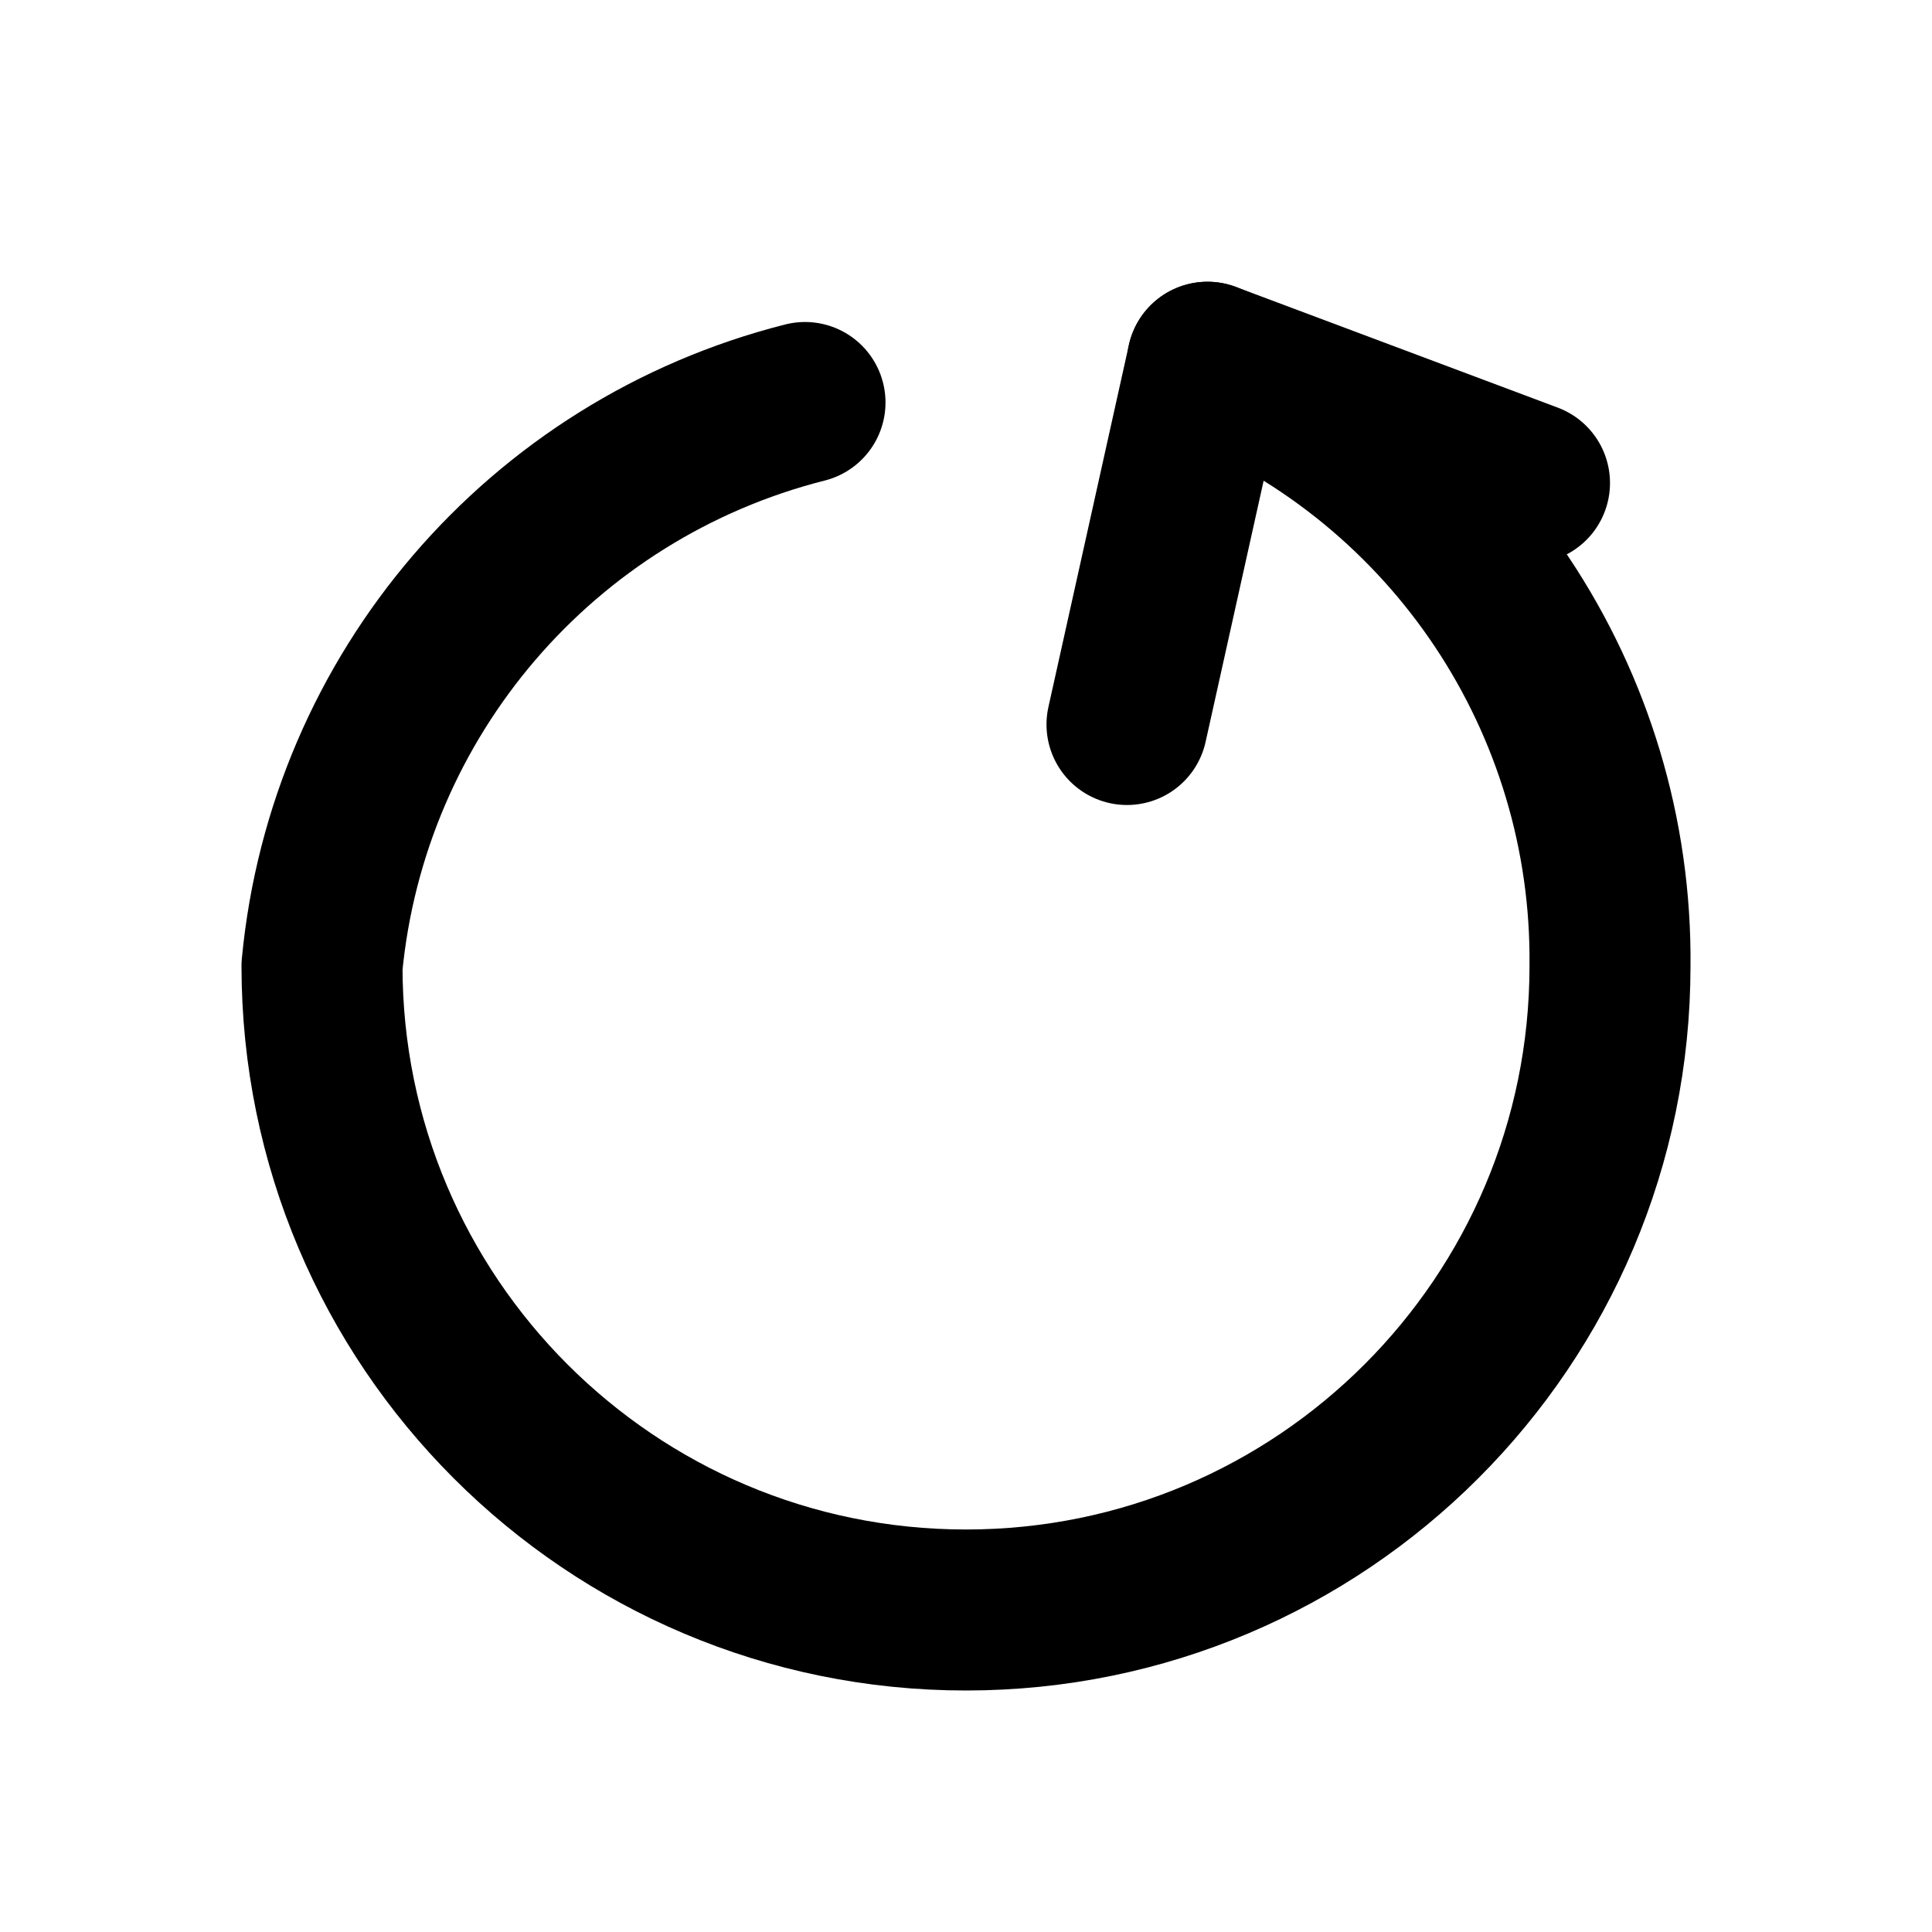
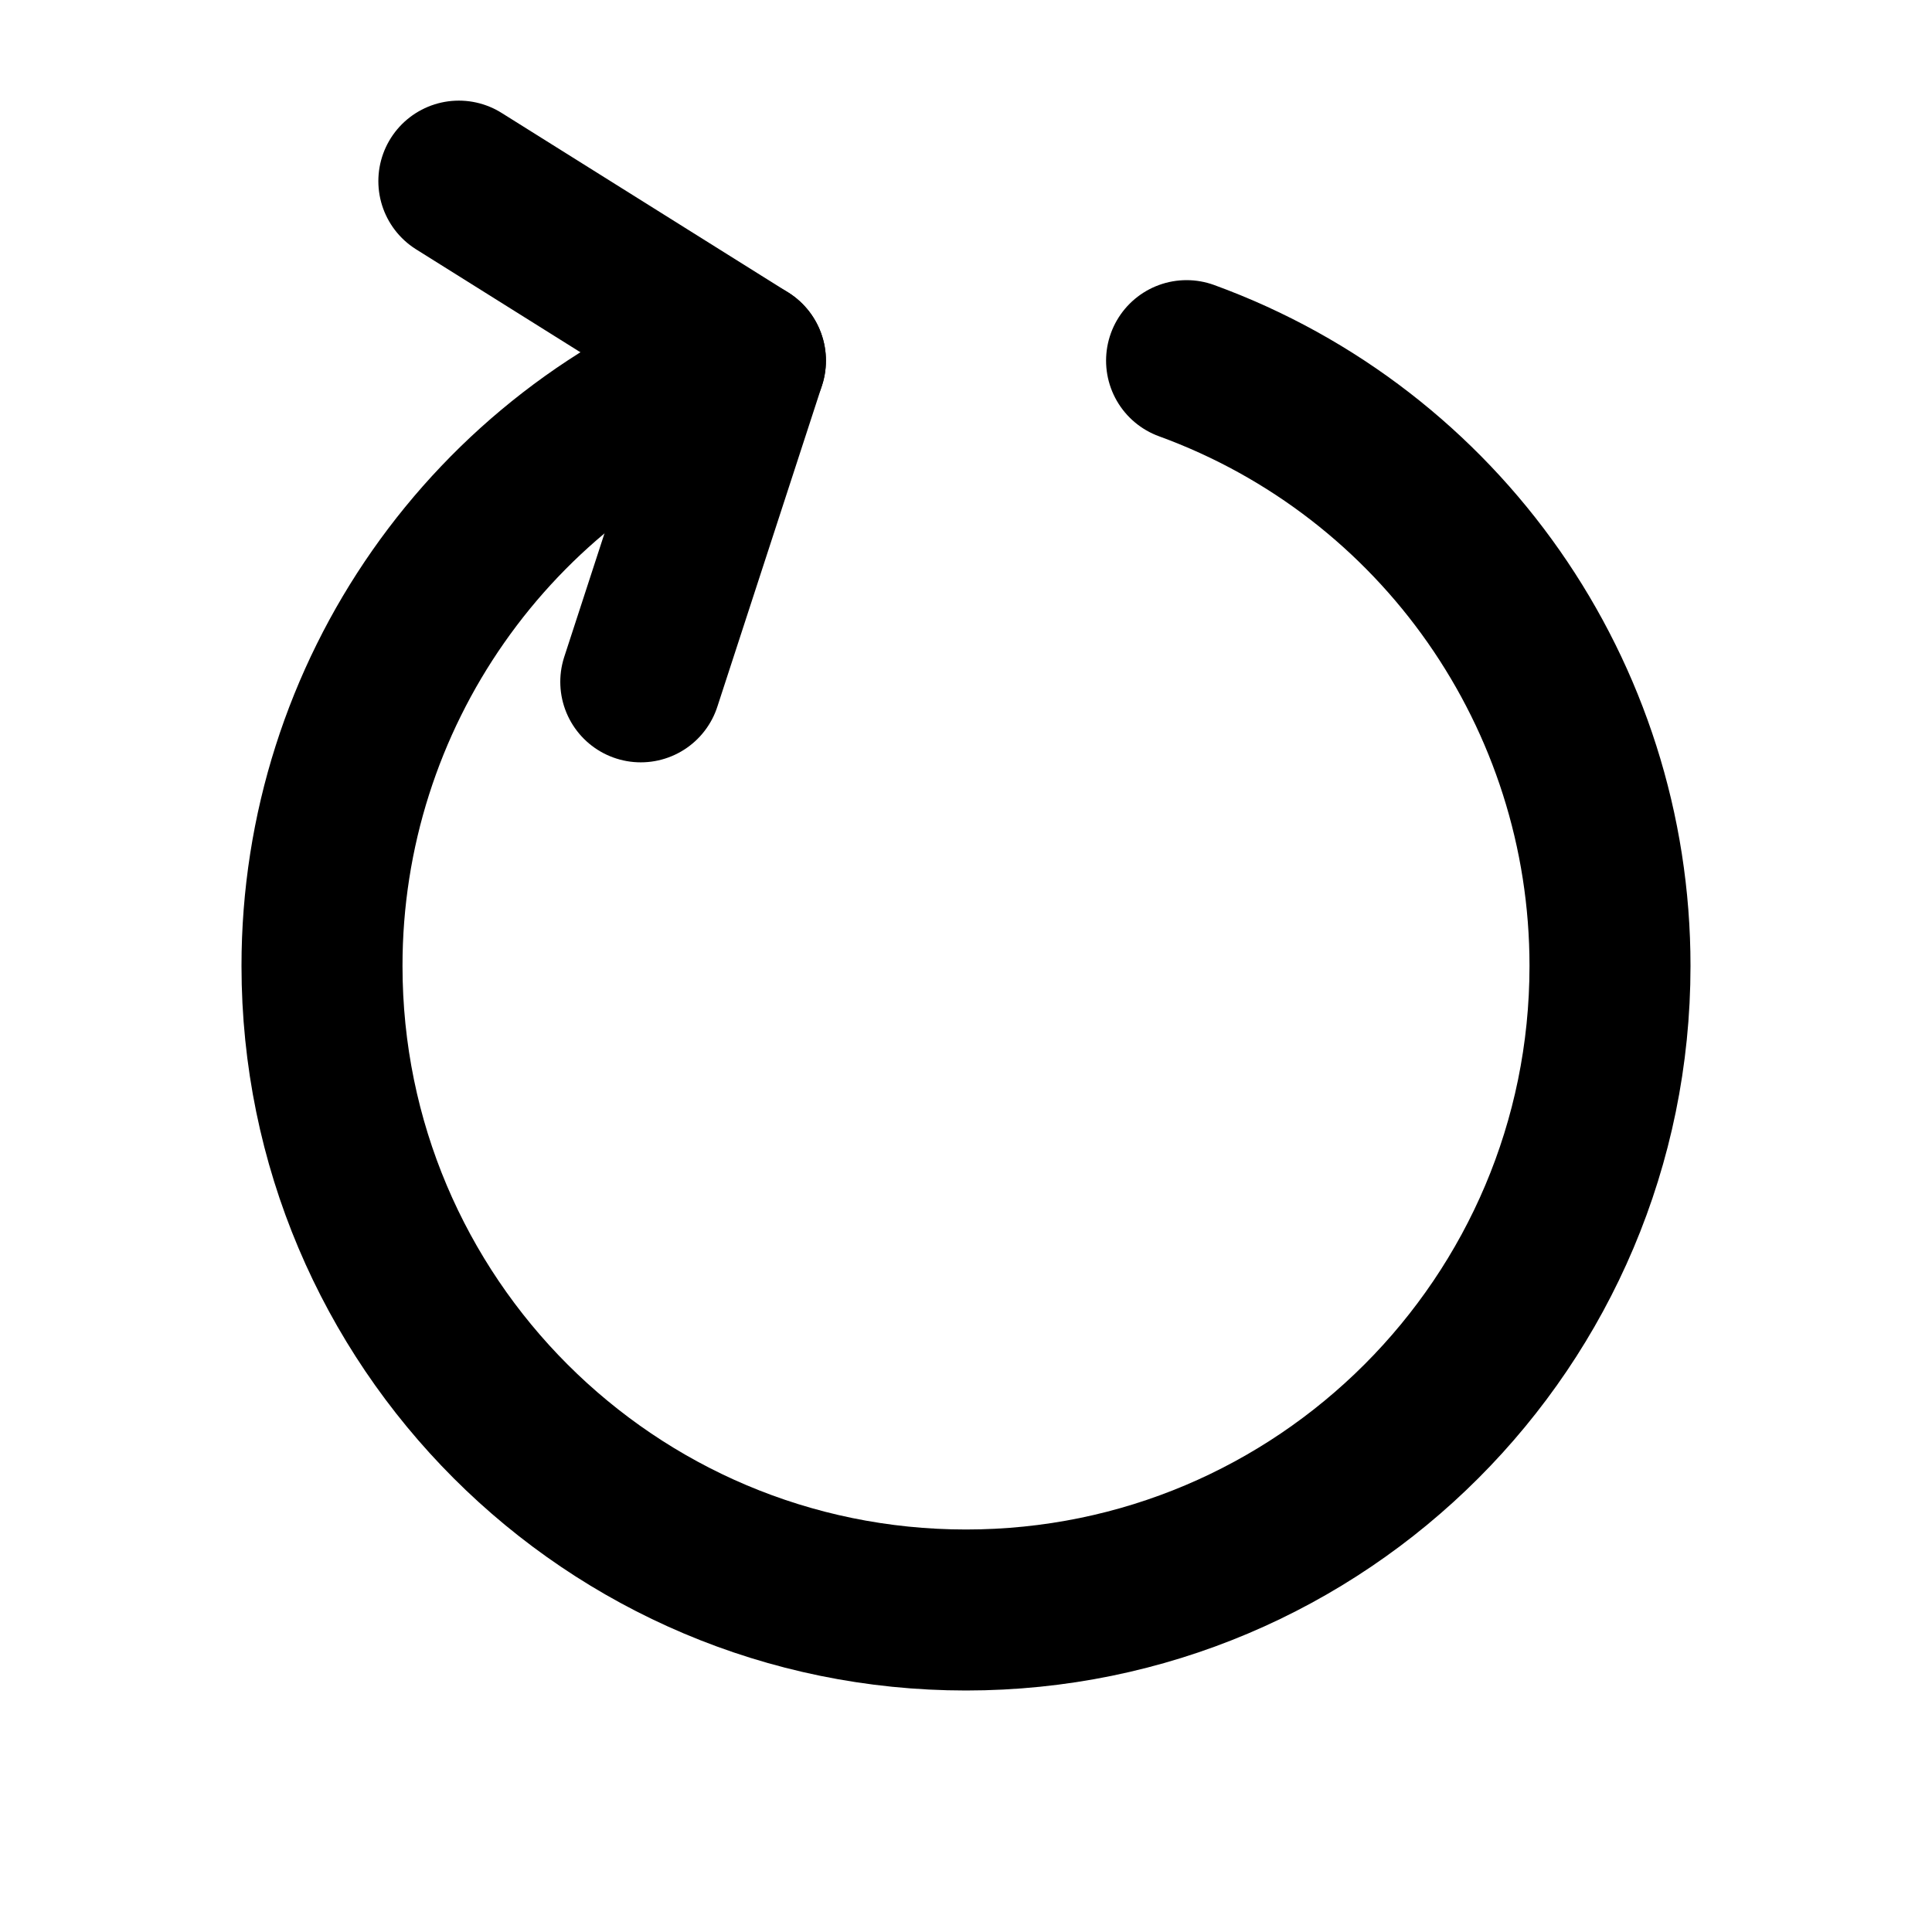
<svg xmlns="http://www.w3.org/2000/svg" width="24" height="24" viewBox="0 0 24 24">
-   <path id="a1" d="M15 4.5 A8 8 0 0 1 20 12 A8 8 0 0 1 12 20 A8 8 0 0 1 4 12 A8 8 0 0 1 10 5" fill="none" stroke="currentColor" stroke-width="2" stroke-linecap="round" stroke-linejoin="round" />
-   <path id="ah" d="M19 6 L15 4.5 L14 9" fill="none" stroke="currentColor" stroke-width="2" stroke-linecap="round" stroke-linejoin="round" />
+   <path id="a1" d="M14.74 4.48 A8 8 0 0 1 20 12 A8 8 0 0 1 12 20 A8 8 0 0 1 4 12 A8 8 0 0 1 9.26 4.48" fill="none" stroke="currentColor" stroke-width="2" stroke-linecap="round" stroke-linejoin="round" />
+   <path id="ah" d="M5.7 2.25 L9.26 4.48 L7.96 8.47" fill="none" stroke="currentColor" stroke-width="2" stroke-linecap="round" stroke-linejoin="round" />
</svg>
